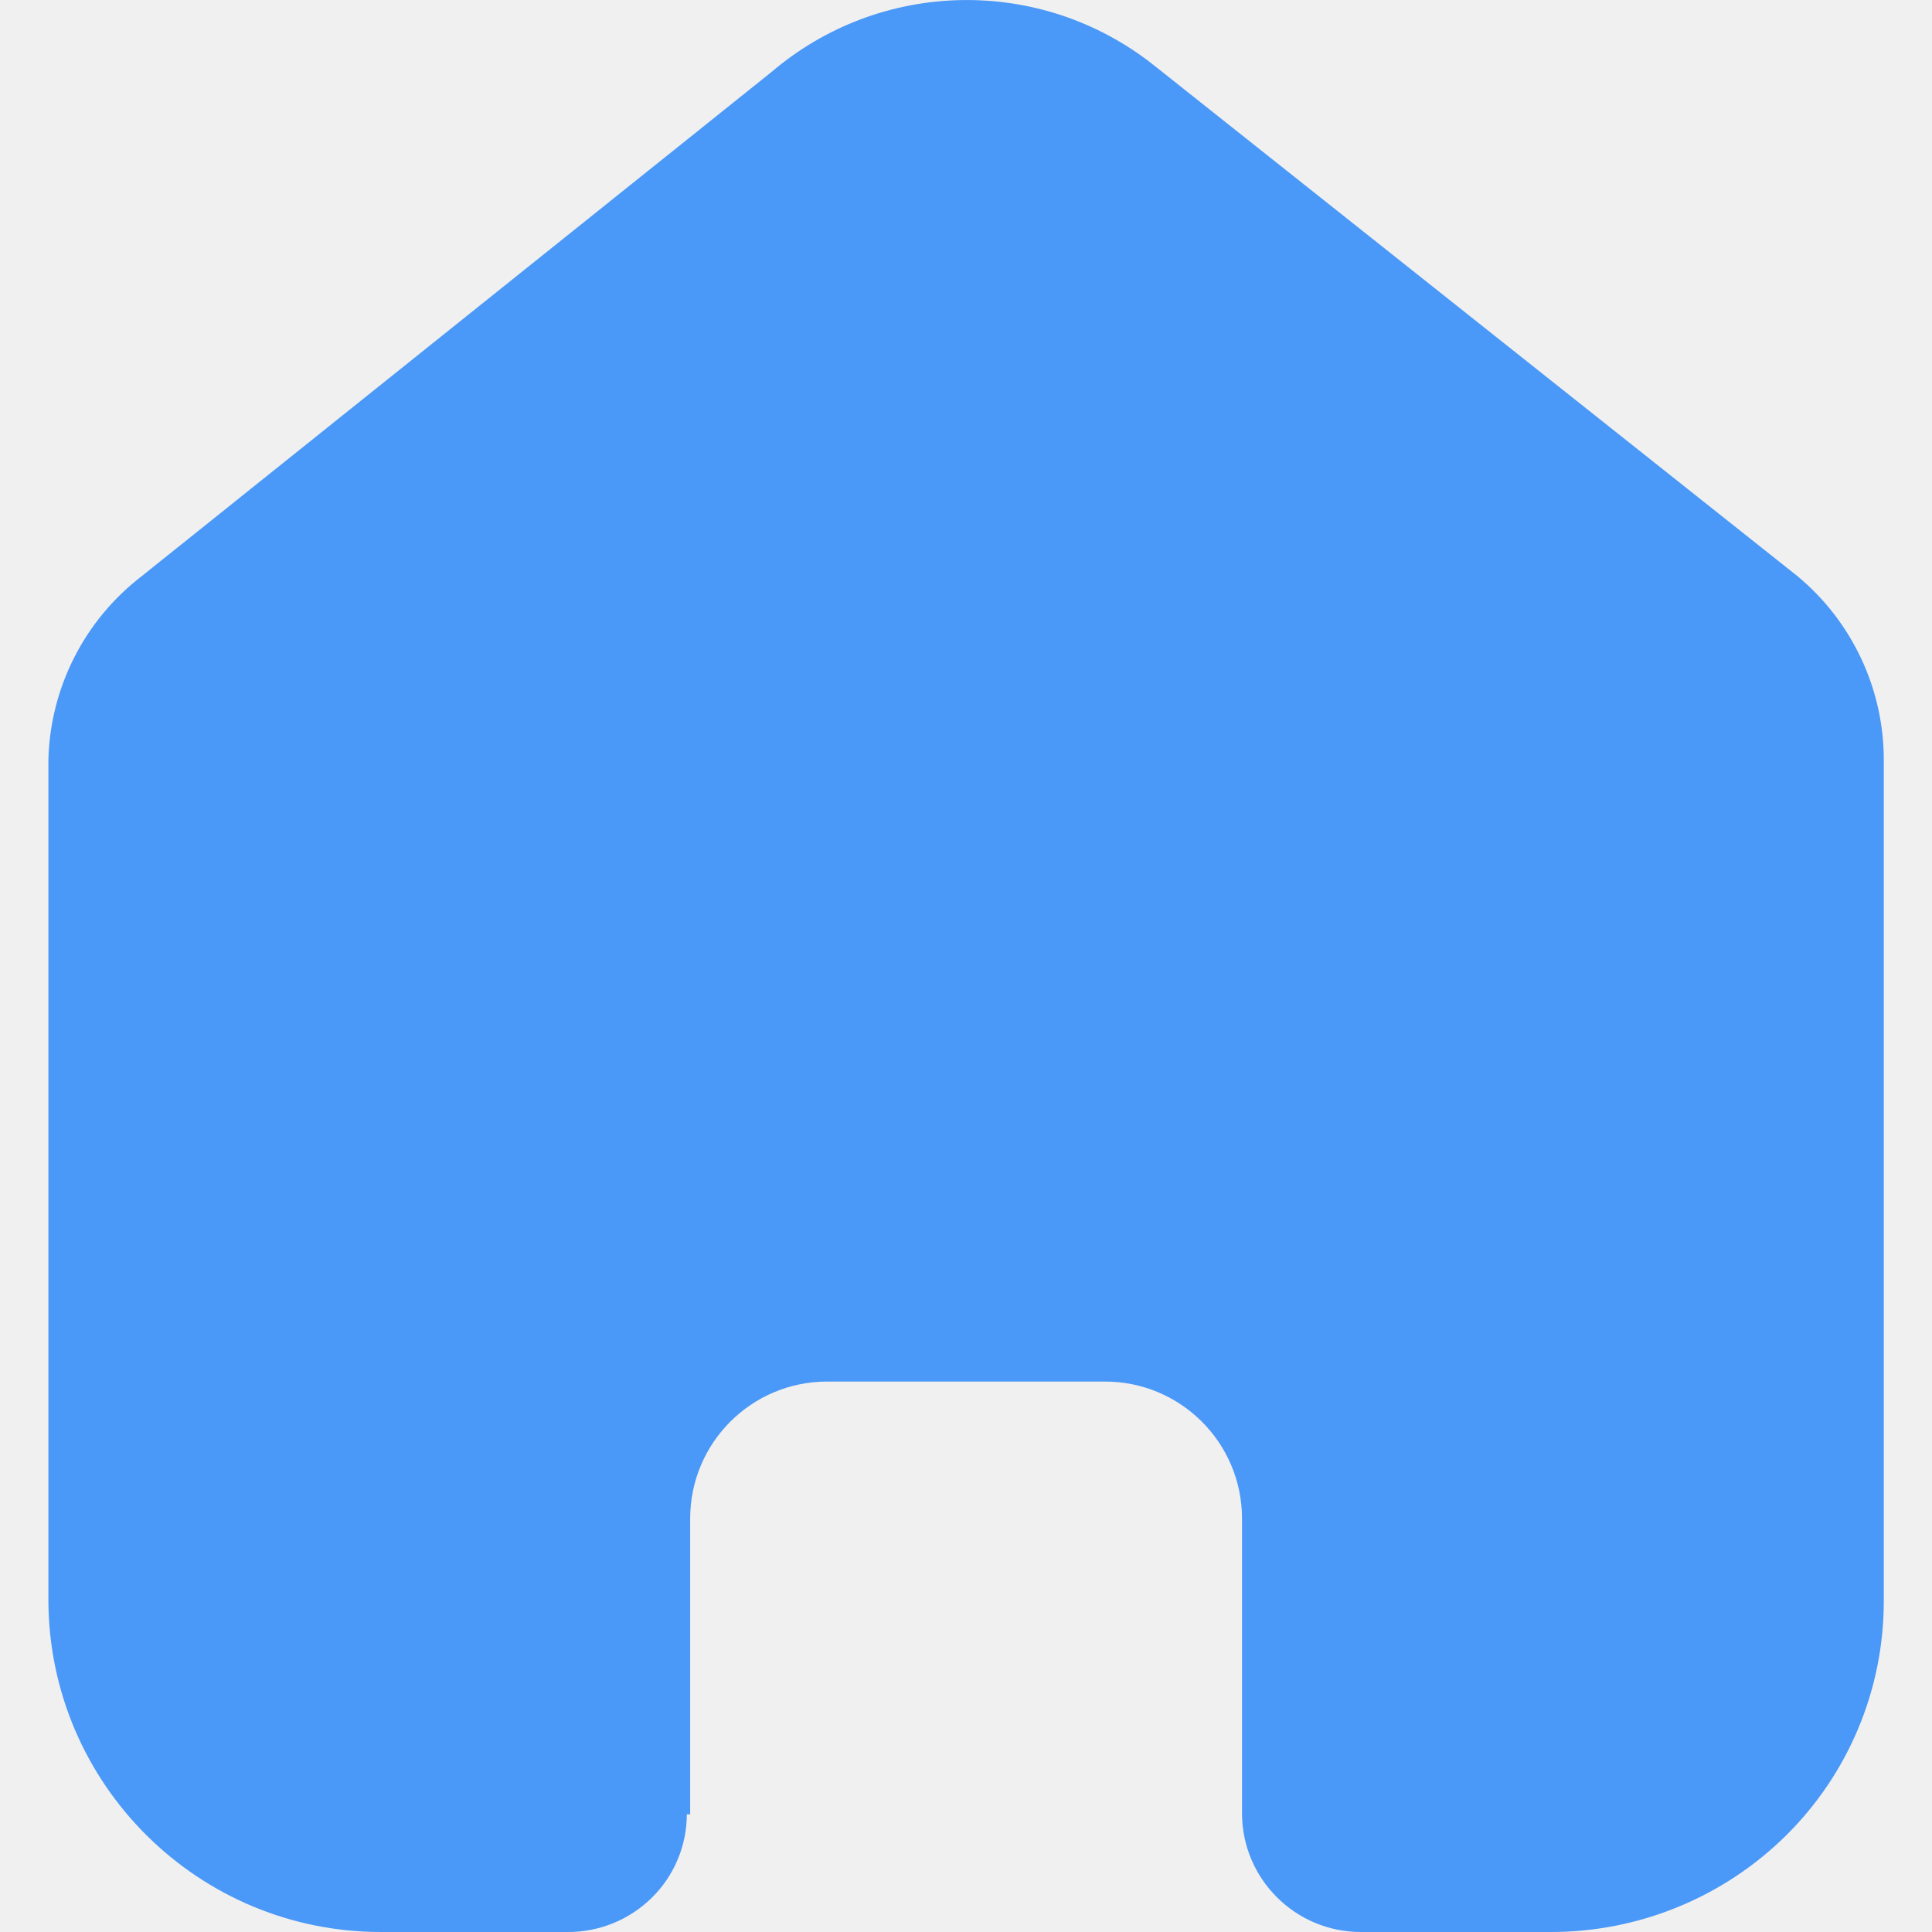
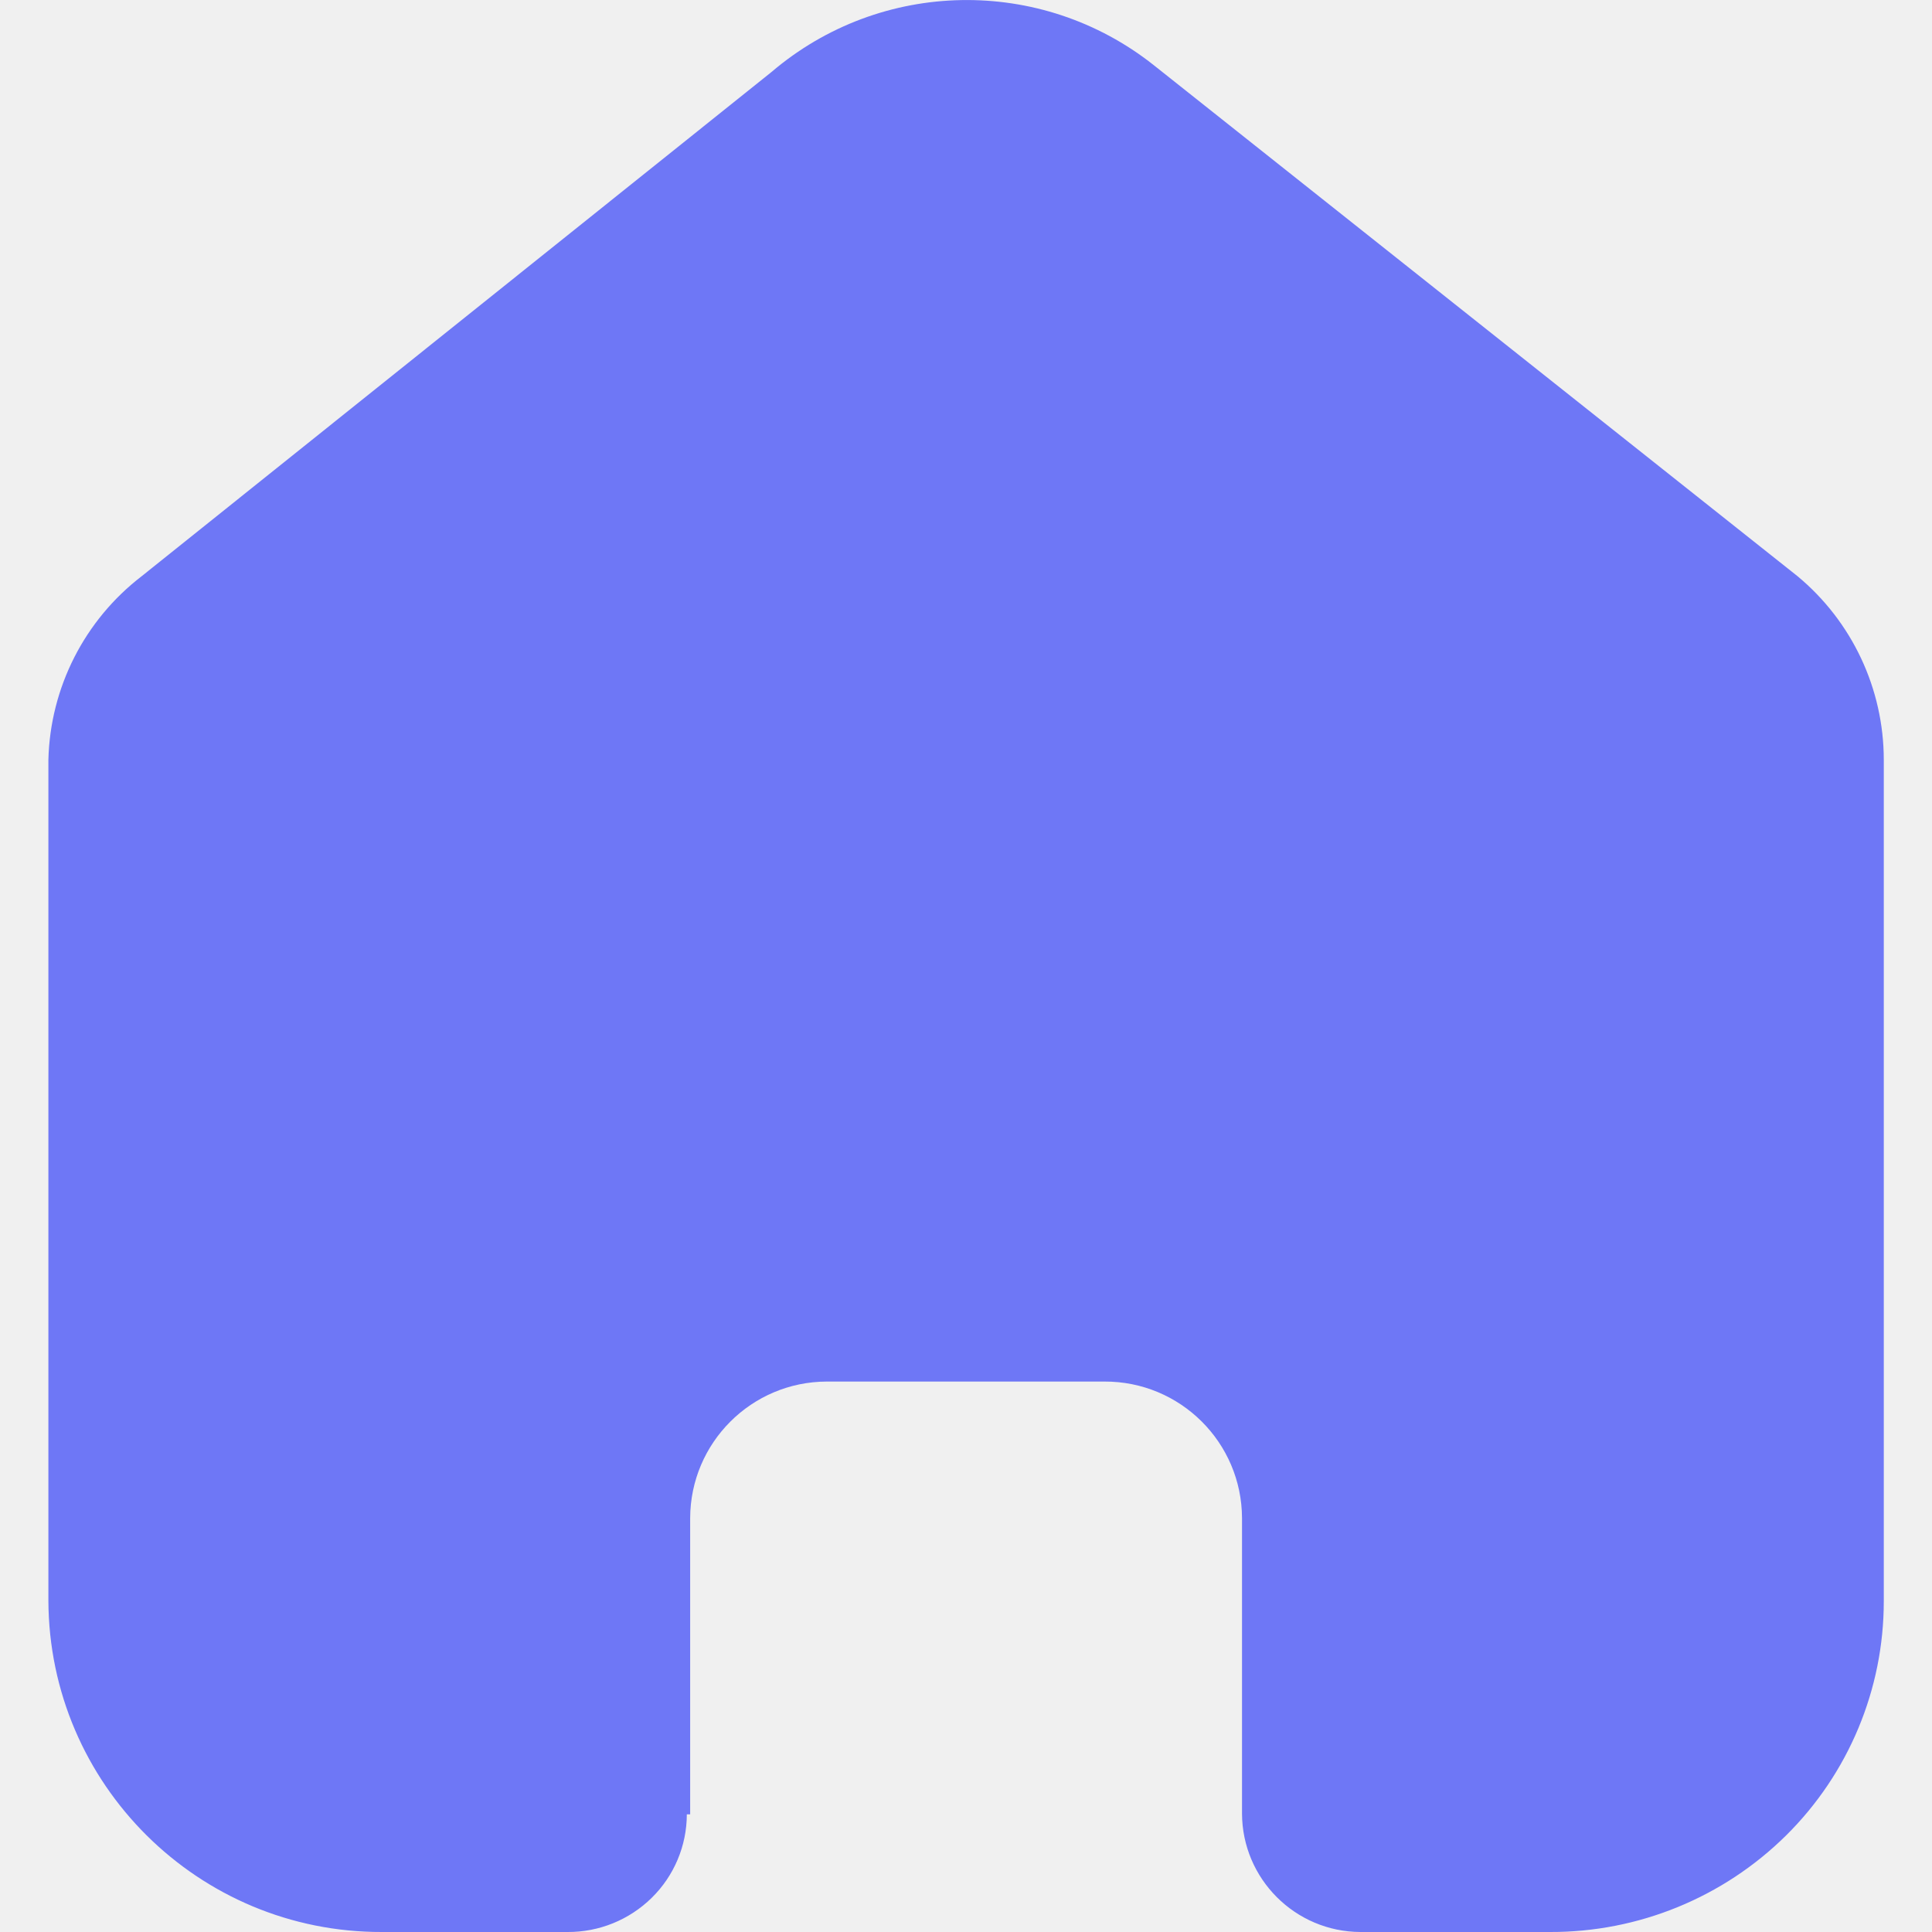
<svg xmlns="http://www.w3.org/2000/svg" width="22" height="22" viewBox="0 0 22 22">
  <defs>
    <clipPath id="clip-path">
      <rect id="Rectangle_16941" data-name="Rectangle 16941" width="22" height="22" transform="translate(294 11)" fill="#fff" stroke="#707070" stroke-width="1" />
    </clipPath>
  </defs>
  <g id="Mask_Group_6" data-name="Mask Group 6" transform="translate(-294 -11)" clip-path="url(#clip-path)">
    <g id="Group_97" data-name="Group 97" clip-path="url(#clip-path)">
      <g id="Mask_Group_100" data-name="Mask Group 100" clip-path="url(#clip-path)">
-         <path id="_7296078bcc77045d4d9b9d04da88f73a" data-name="7296078bcc77045d4d9b9d04da88f73a" d="M7.308,20.66V17.287a1.56,1.56,0,0,1,1.556-1.555h3.162a1.56,1.56,0,0,1,1.566,1.555h0V20.65A1.354,1.354,0,0,0,14.941,22H17.1a3.806,3.806,0,0,0,2.688-1.1A3.751,3.751,0,0,0,20.9,18.235V8.652a2.72,2.72,0,0,0-.985-2.093L12.587.742A3.427,3.427,0,0,0,8.234.82L1.064,6.56A2.722,2.722,0,0,0,0,8.652v9.573A3.788,3.788,0,0,0,3.8,22H5.91a1.355,1.355,0,0,0,.96-.389,1.335,1.335,0,0,0,.4-.951Z" transform="translate(294.551 11)" fill="#4a98f7" />
+         <path id="_7296078bcc77045d4d9b9d04da88f73a" data-name="7296078bcc77045d4d9b9d04da88f73a" d="M7.308,20.66V17.287a1.56,1.56,0,0,1,1.556-1.555h3.162a1.56,1.56,0,0,1,1.566,1.555h0V20.65A1.354,1.354,0,0,0,14.941,22H17.1a3.806,3.806,0,0,0,2.688-1.1A3.751,3.751,0,0,0,20.9,18.235V8.652a2.72,2.72,0,0,0-.985-2.093L12.587.742A3.427,3.427,0,0,0,8.234.82L1.064,6.56A2.722,2.722,0,0,0,0,8.652v9.573A3.788,3.788,0,0,0,3.8,22H5.91a1.355,1.355,0,0,0,.96-.389,1.335,1.335,0,0,0,.4-.951Z" transform="translate(294.551 11)" fill="#6E77F6" />
      </g>
    </g>
  </g>
</svg>
